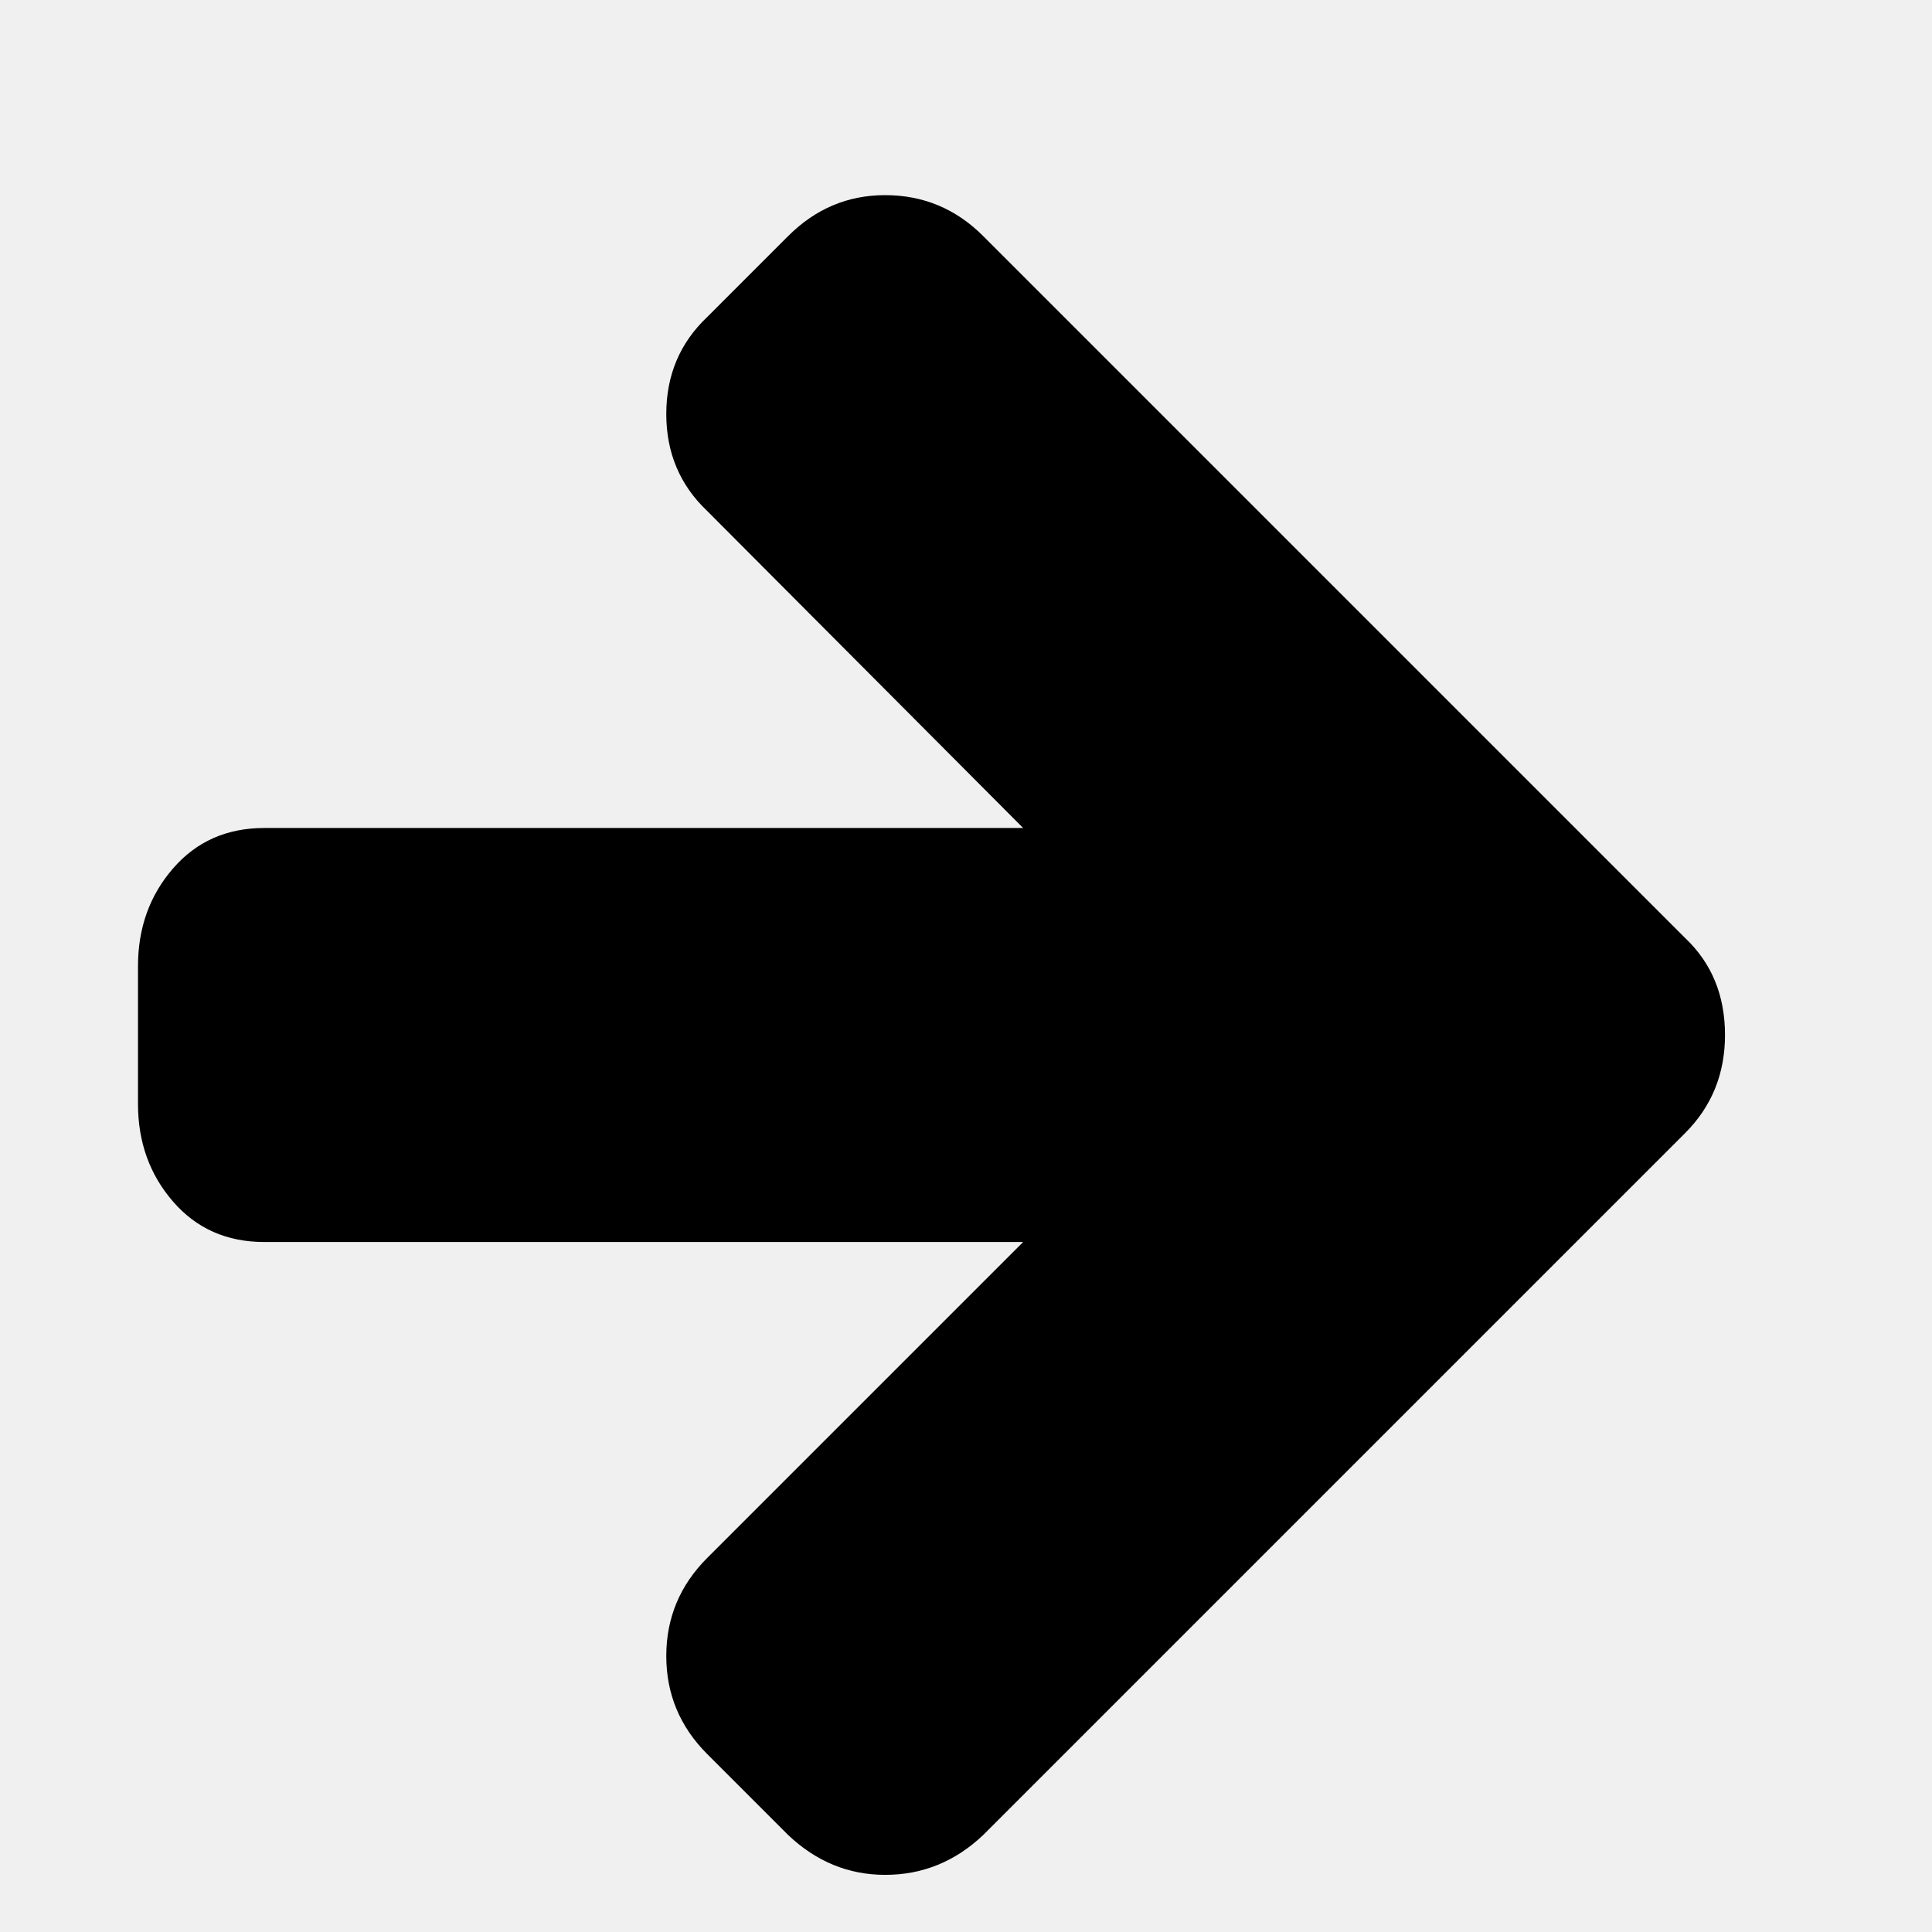
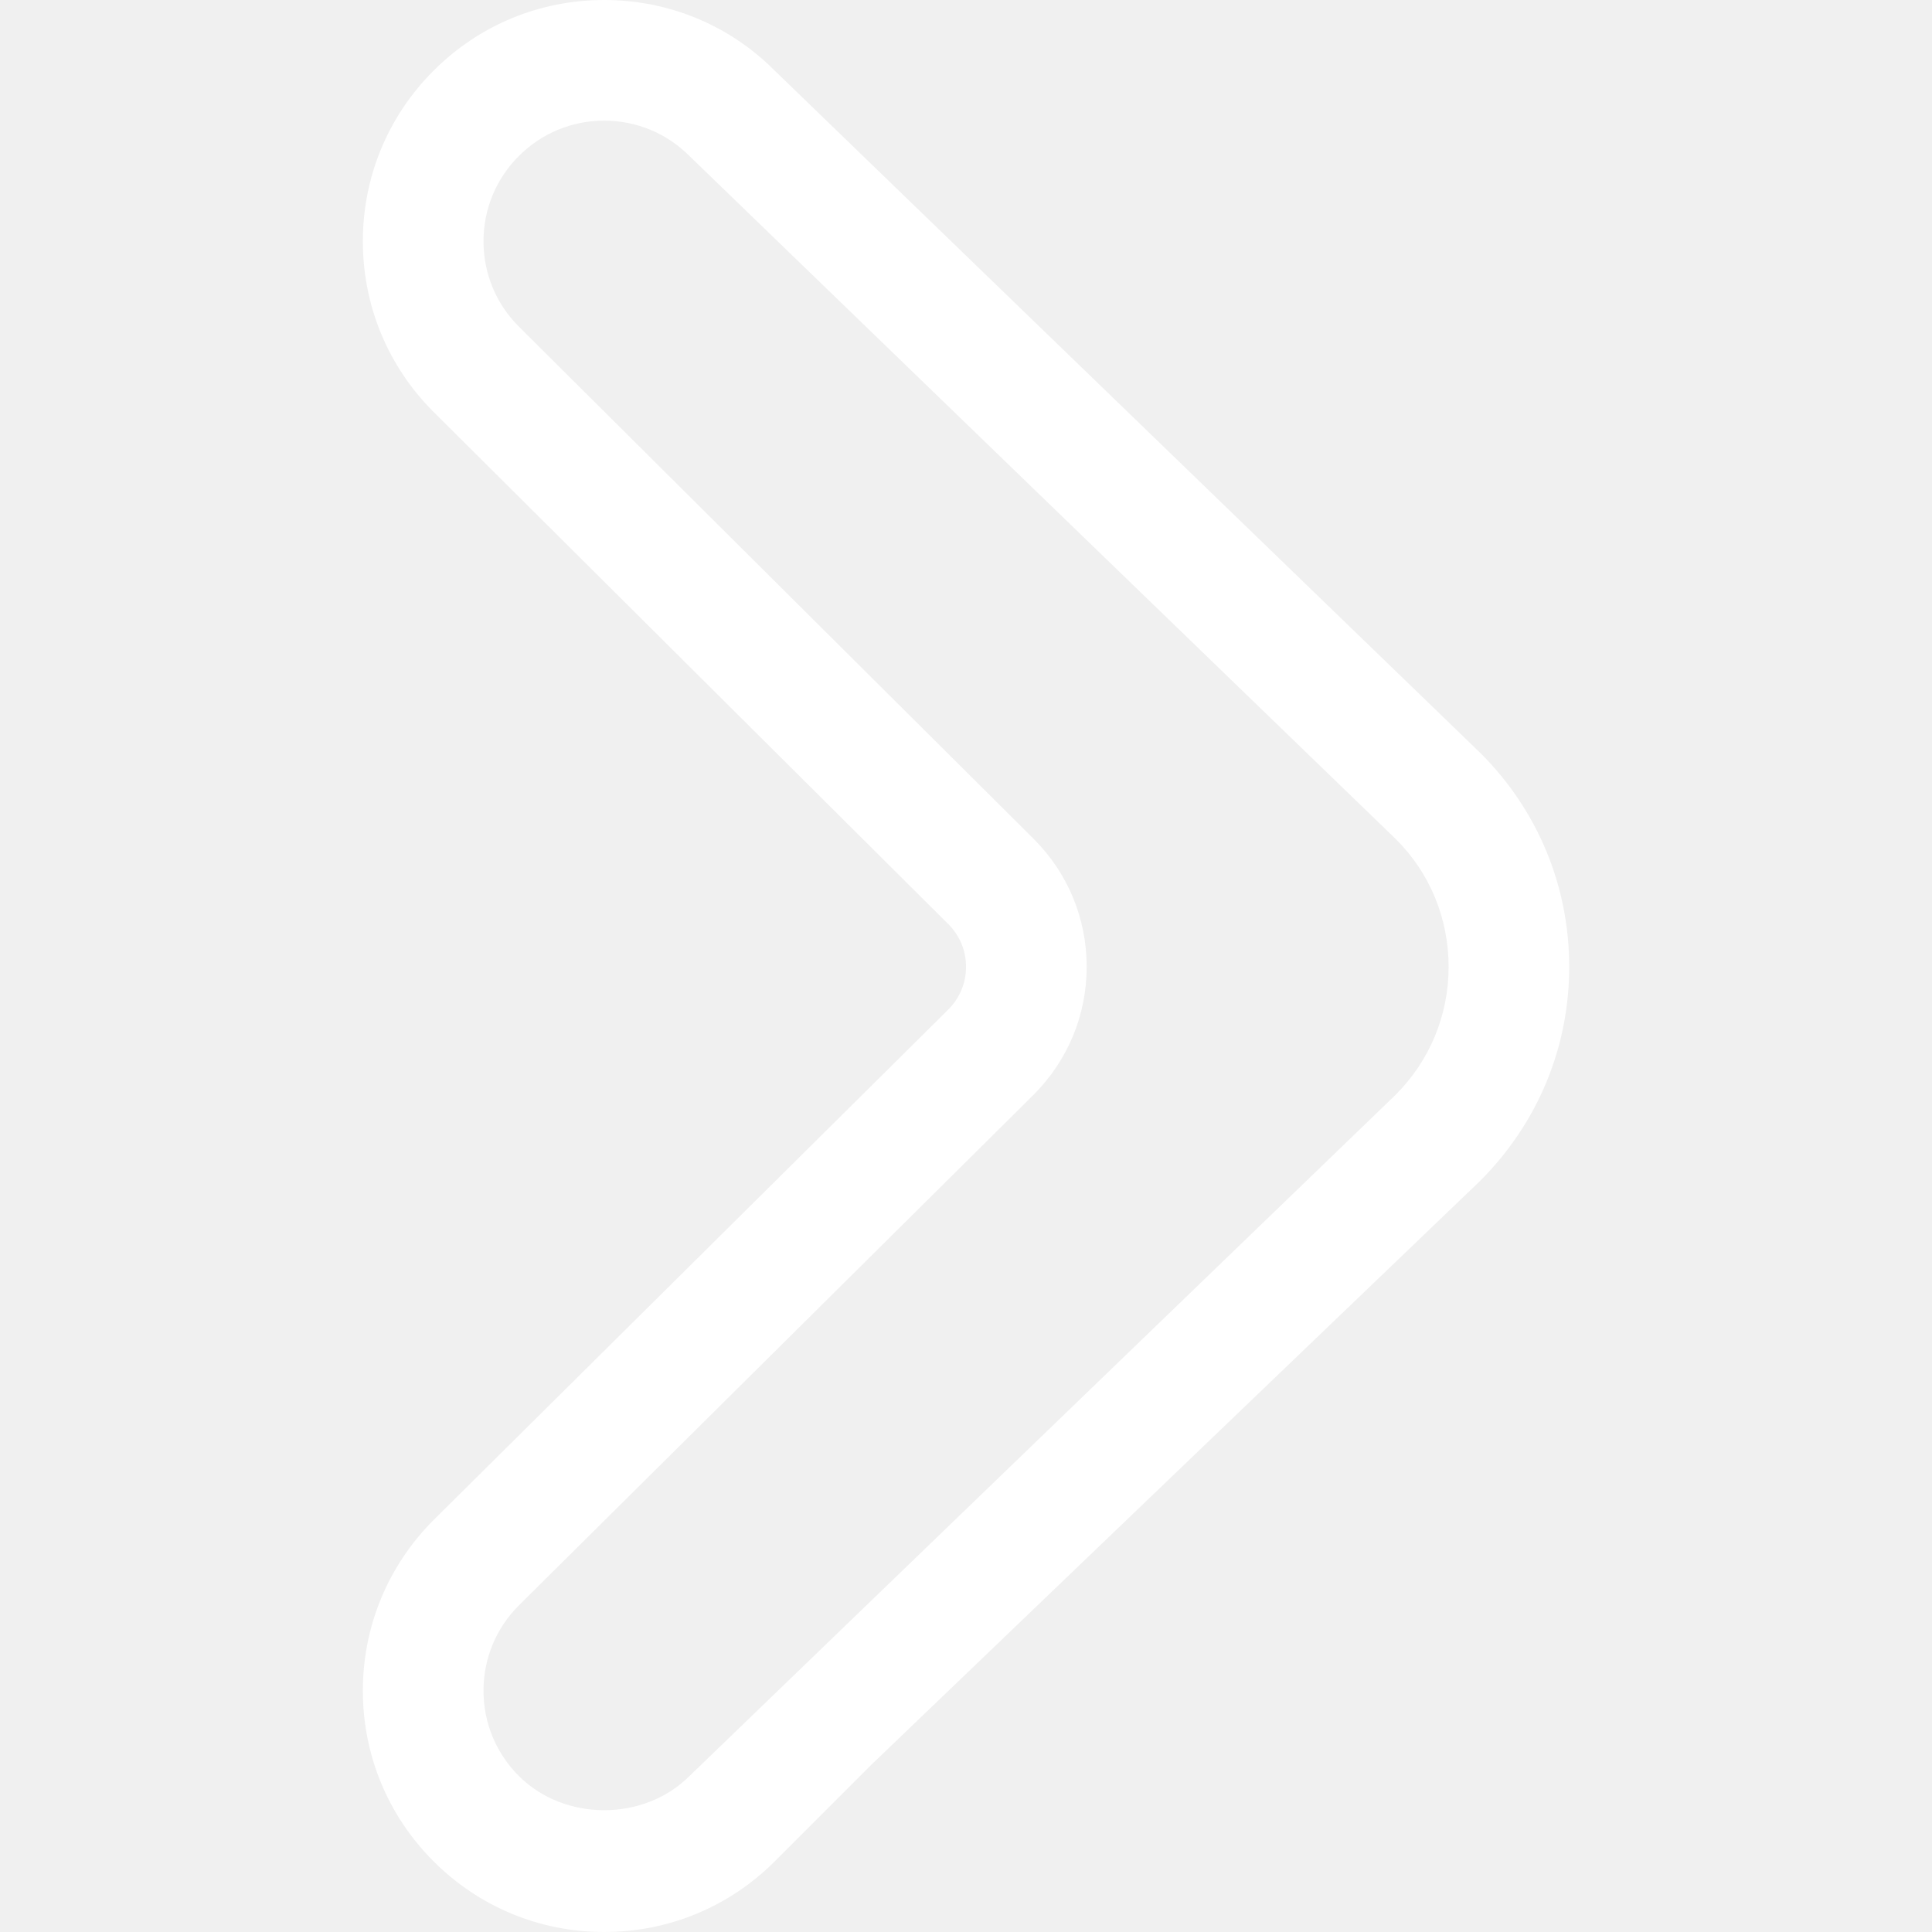
- <svg xmlns="http://www.w3.org/2000/svg" width="1792" height="1792" viewBox="0 0 1792 1792">
-   <path d="M1600 960q0 54-37 91l-651 651q-39 37-91 37-51 0-90-37l-75-75q-38-38-38-91t38-91l293-293h-704q-52 0-84.5-37.5t-32.5-90.5v-128q0-53 32.5-90.5t84.5-37.5h704l-293-294q-38-36-38-90t38-90l75-75q38-38 90-38 53 0 91 38l651 651q37 35 37 90z" />
+ <svg xmlns="http://www.w3.org/2000/svg" version="1.1" id="Capa_1" x="0px" y="0px" width="512px" height="512px" viewBox="0 0 32.027 32.027" style="enable-background:new 0 0 32.027 32.027;" xml:space="preserve">
+   <g>
+     <g id="Arrow_x5F_Right_x5F_1">
+       <g>
+         <path d="M24.55,12.492L12.831,1.16C12.087,0.416,11.083,0,10.015,0C8.946,0,7.942,0.416,7.187,1.172     C6.431,1.928,6.015,2.932,6.015,4s0.416,2.073,1.172,2.828l8.536,8.494c0.188,0.188,0.291,0.438,0.291,0.705     c0,0.267-0.104,0.518-0.293,0.707l-8.531,8.461c-0.759,0.76-1.175,1.765-1.175,2.832s0.416,2.072,1.172,2.828     c0.755,0.756,1.76,1.172,2.828,1.172s2.073-0.416,2.829-1.172l1.606-1.606l10.084-9.671c0.959-0.959,1.479-2.215,1.479-3.551     C26.013,14.691,25.493,13.436,24.55,12.492z M23.136,18.148L11.43,29.441c-0.756,0.756-2.073,0.756-2.829,0     c-0.378-0.379-0.586-0.879-0.586-1.414c0-0.533,0.208-1.036,0.586-1.414l8.531-8.463c0.568-0.568,0.882-1.322,0.882-2.123     c0-0.802-0.312-1.555-0.879-2.121L8.599,5.412C8.223,5.036,8.015,4.534,8.015,4s0.208-1.036,0.586-1.414S9.48,2,10.015,2     s1.036,0.208,1.414,0.586l11.718,11.332c0.556,0.555,0.867,1.308,0.867,2.109C24.014,16.828,23.702,17.582,23.136,18.148z" fill="#FFFFFF" />
+       </g>
+     </g>
+   </g>
+   <g>
+ </g>
+   <g>
+ </g>
+   <g>
+ </g>
+   <g>
+ </g>
+   <g>
+ </g>
+   <g>
+ </g>
+   <g>
+ </g>
+   <g>
+ </g>
+   <g>
+ </g>
+   <g>
+ </g>
+   <g>
+ </g>
+   <g>
+ </g>
+   <g>
+ </g>
+   <g>
+ </g>
+   <g>
+ </g>
</svg>
